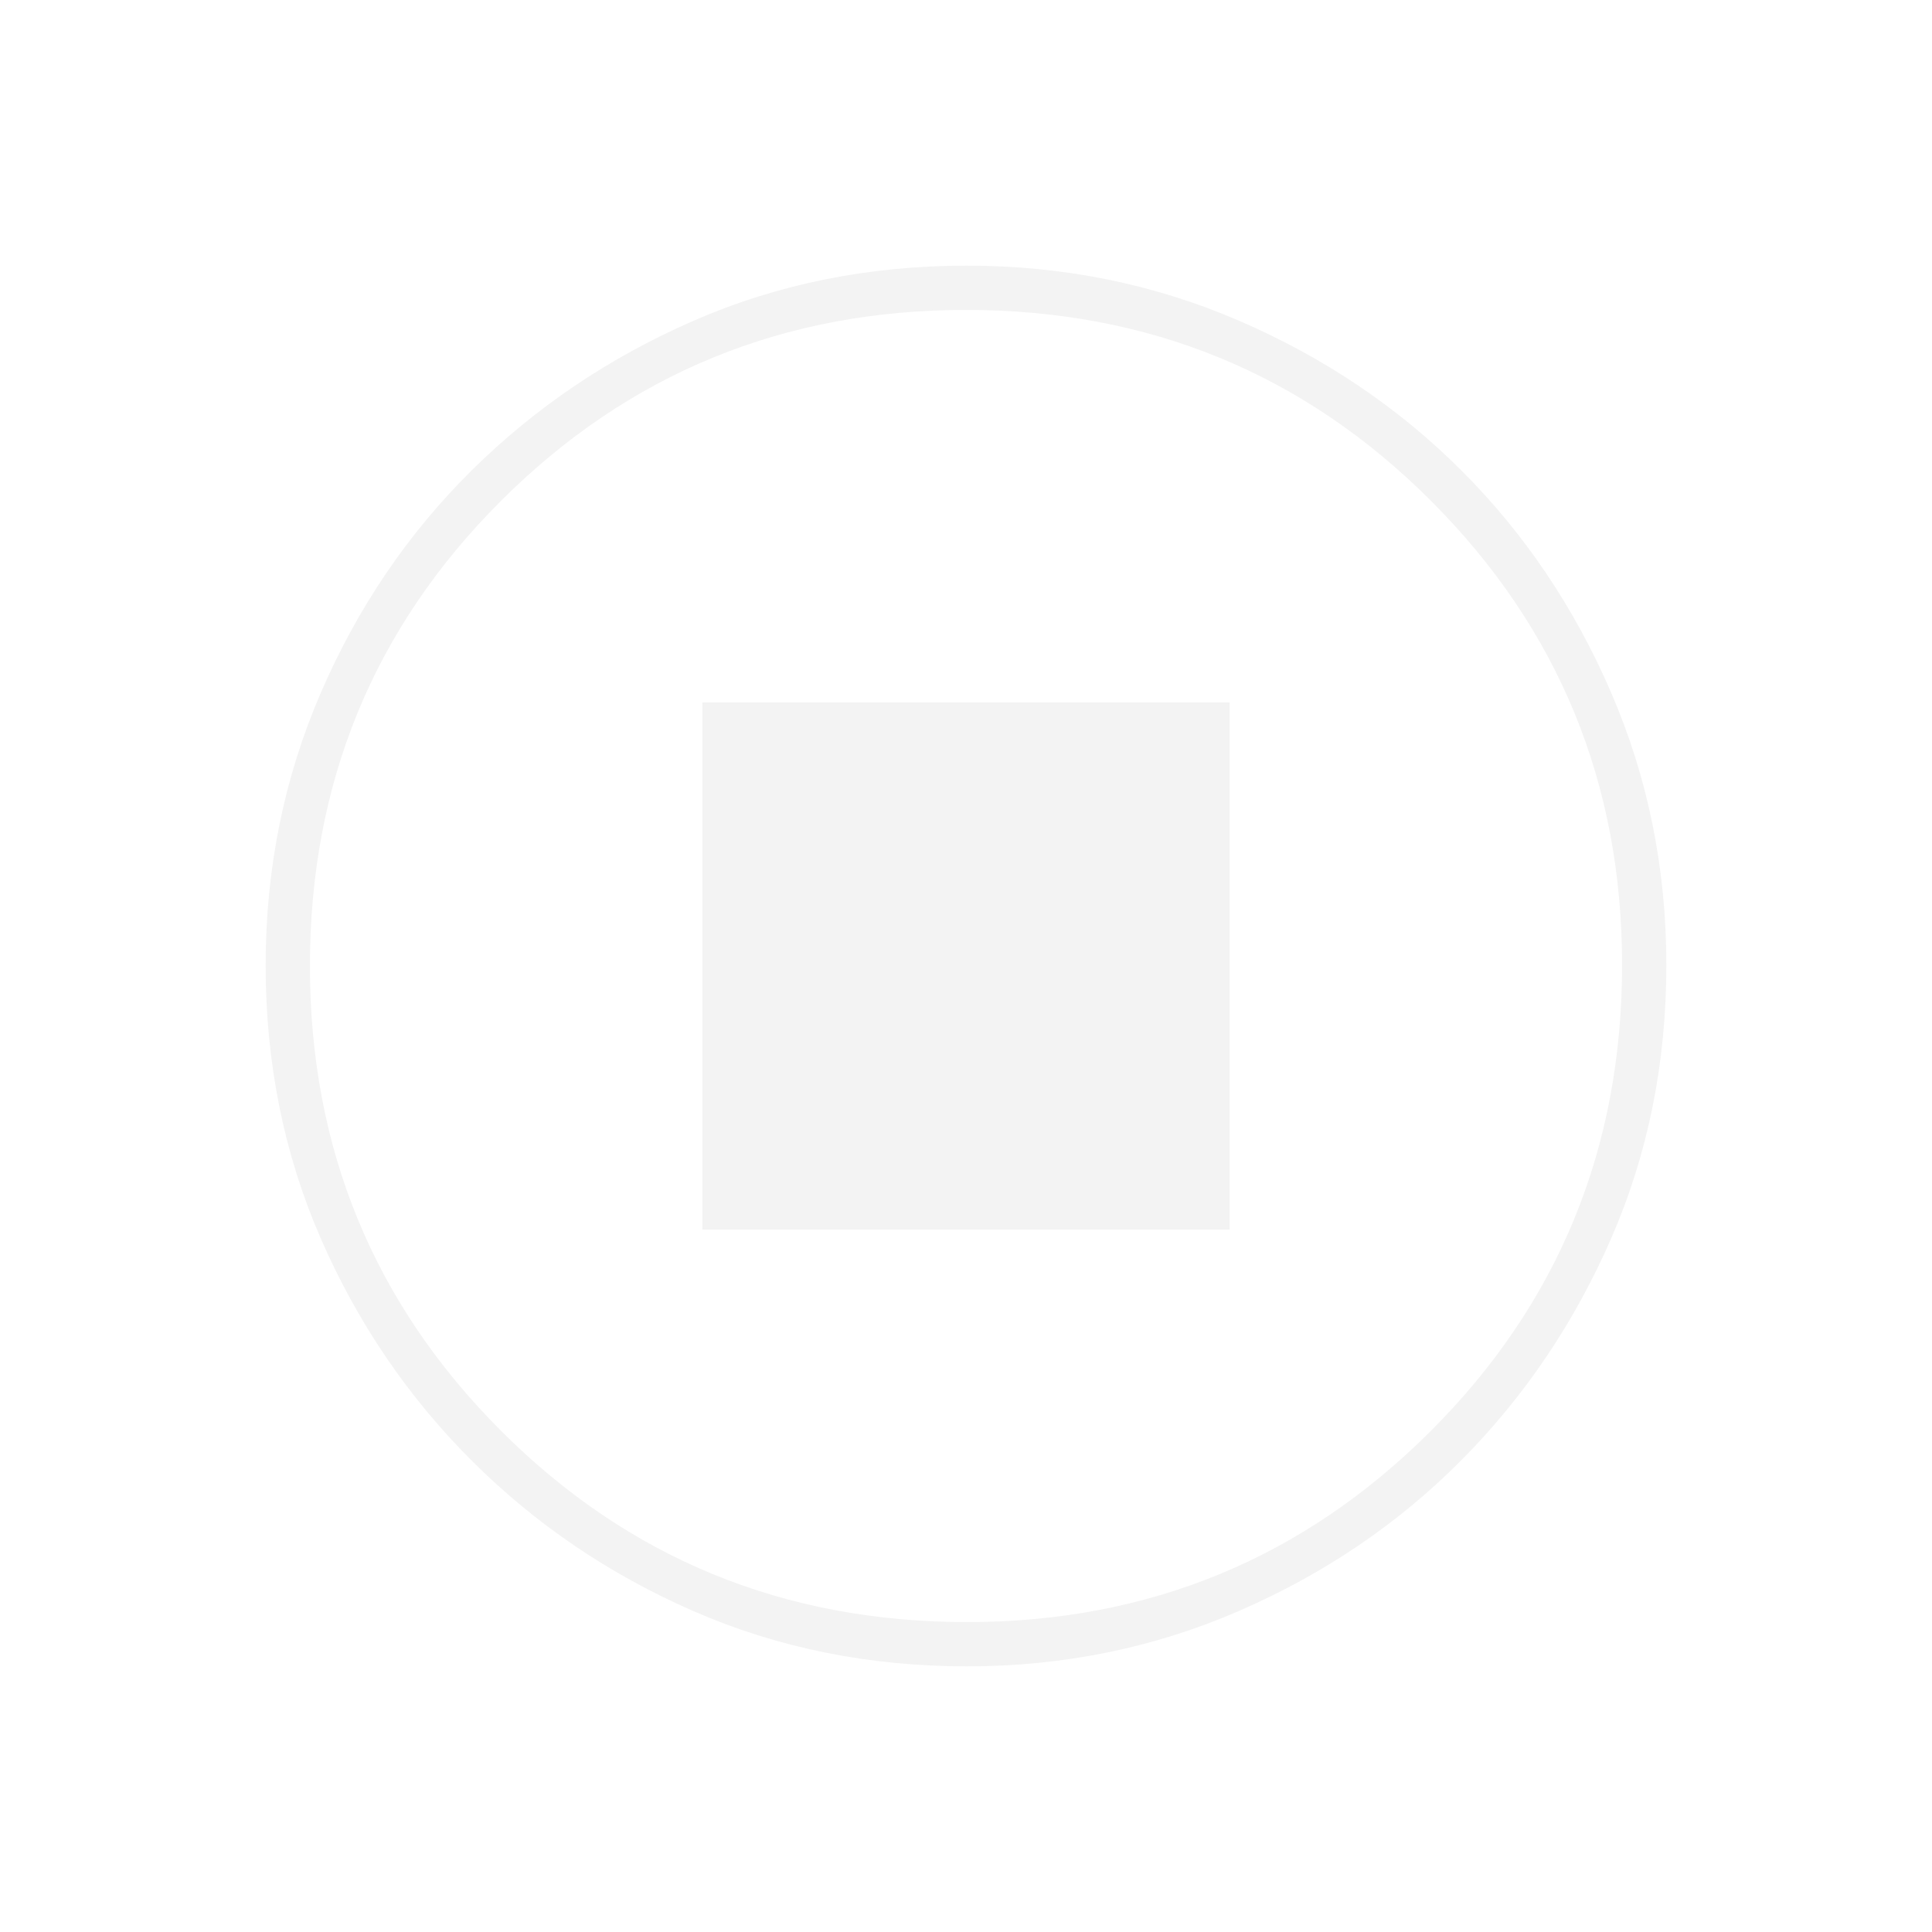
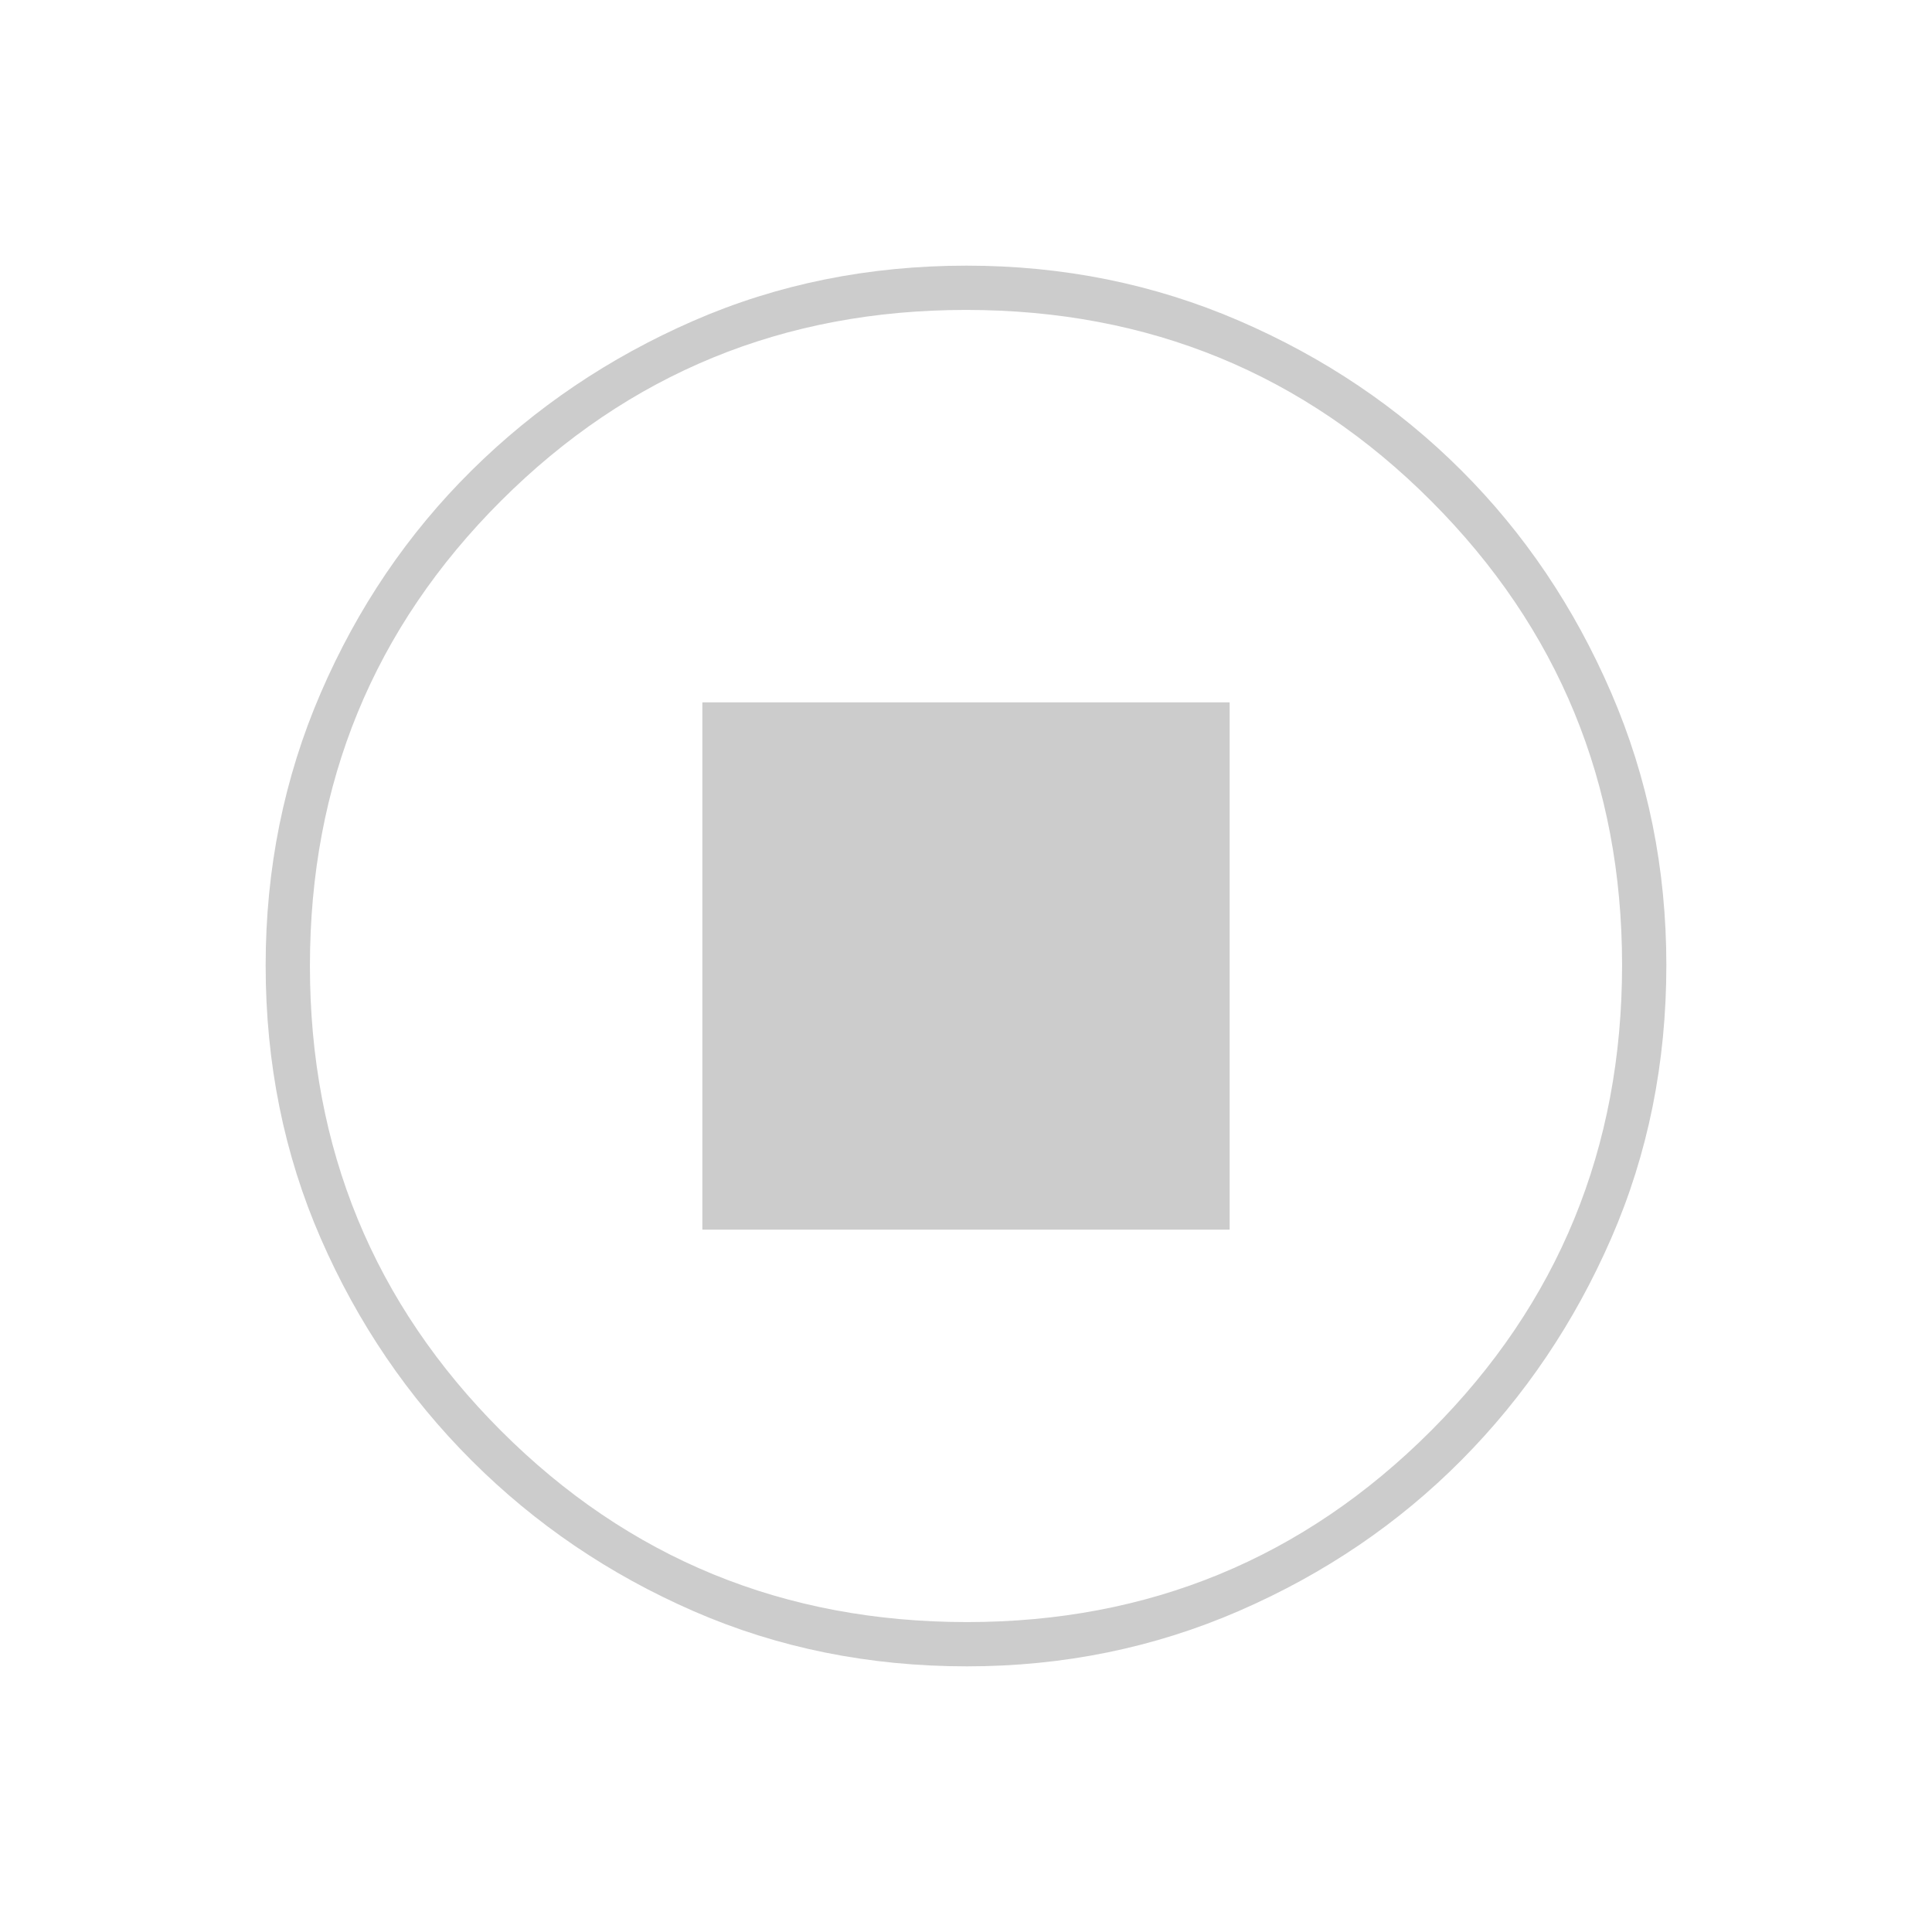
- <svg xmlns="http://www.w3.org/2000/svg" height="48px" viewBox="0 -960 960 960" width="48px" fill="#F3F3F3">
+ <svg xmlns="http://www.w3.org/2000/svg" height="48px" viewBox="0 -960 960 960" width="48px" fill="#CCCCCC">
  <path d="M349-349h262v-262H349v262Zm131.44 217q-72.91 0-135.73-27.39-62.83-27.39-110.34-74.85-47.52-47.46-74.94-110.27Q132-407.33 132-480.33q0-71.99 27.39-135.39 27.39-63.4 74.85-110.41 47.46-47.02 110.27-74.44Q407.33-828 480.33-828q71.99 0 135.39 27.39 63.4 27.39 110.41 74.35 47.02 46.96 74.44 110.43Q828-552.35 828-480.44q0 72.91-27.39 135.73-27.39 62.83-74.35 110.16-46.96 47.33-110.43 74.94Q552.35-132 480.44-132Zm.06-22Q616-154 711-249t95-231.5Q806-616 711.19-711T480-806q-136 0-231 94.81T154-480q0 136 95 231t231.5 95Zm-.5-326Z" />
</svg>
